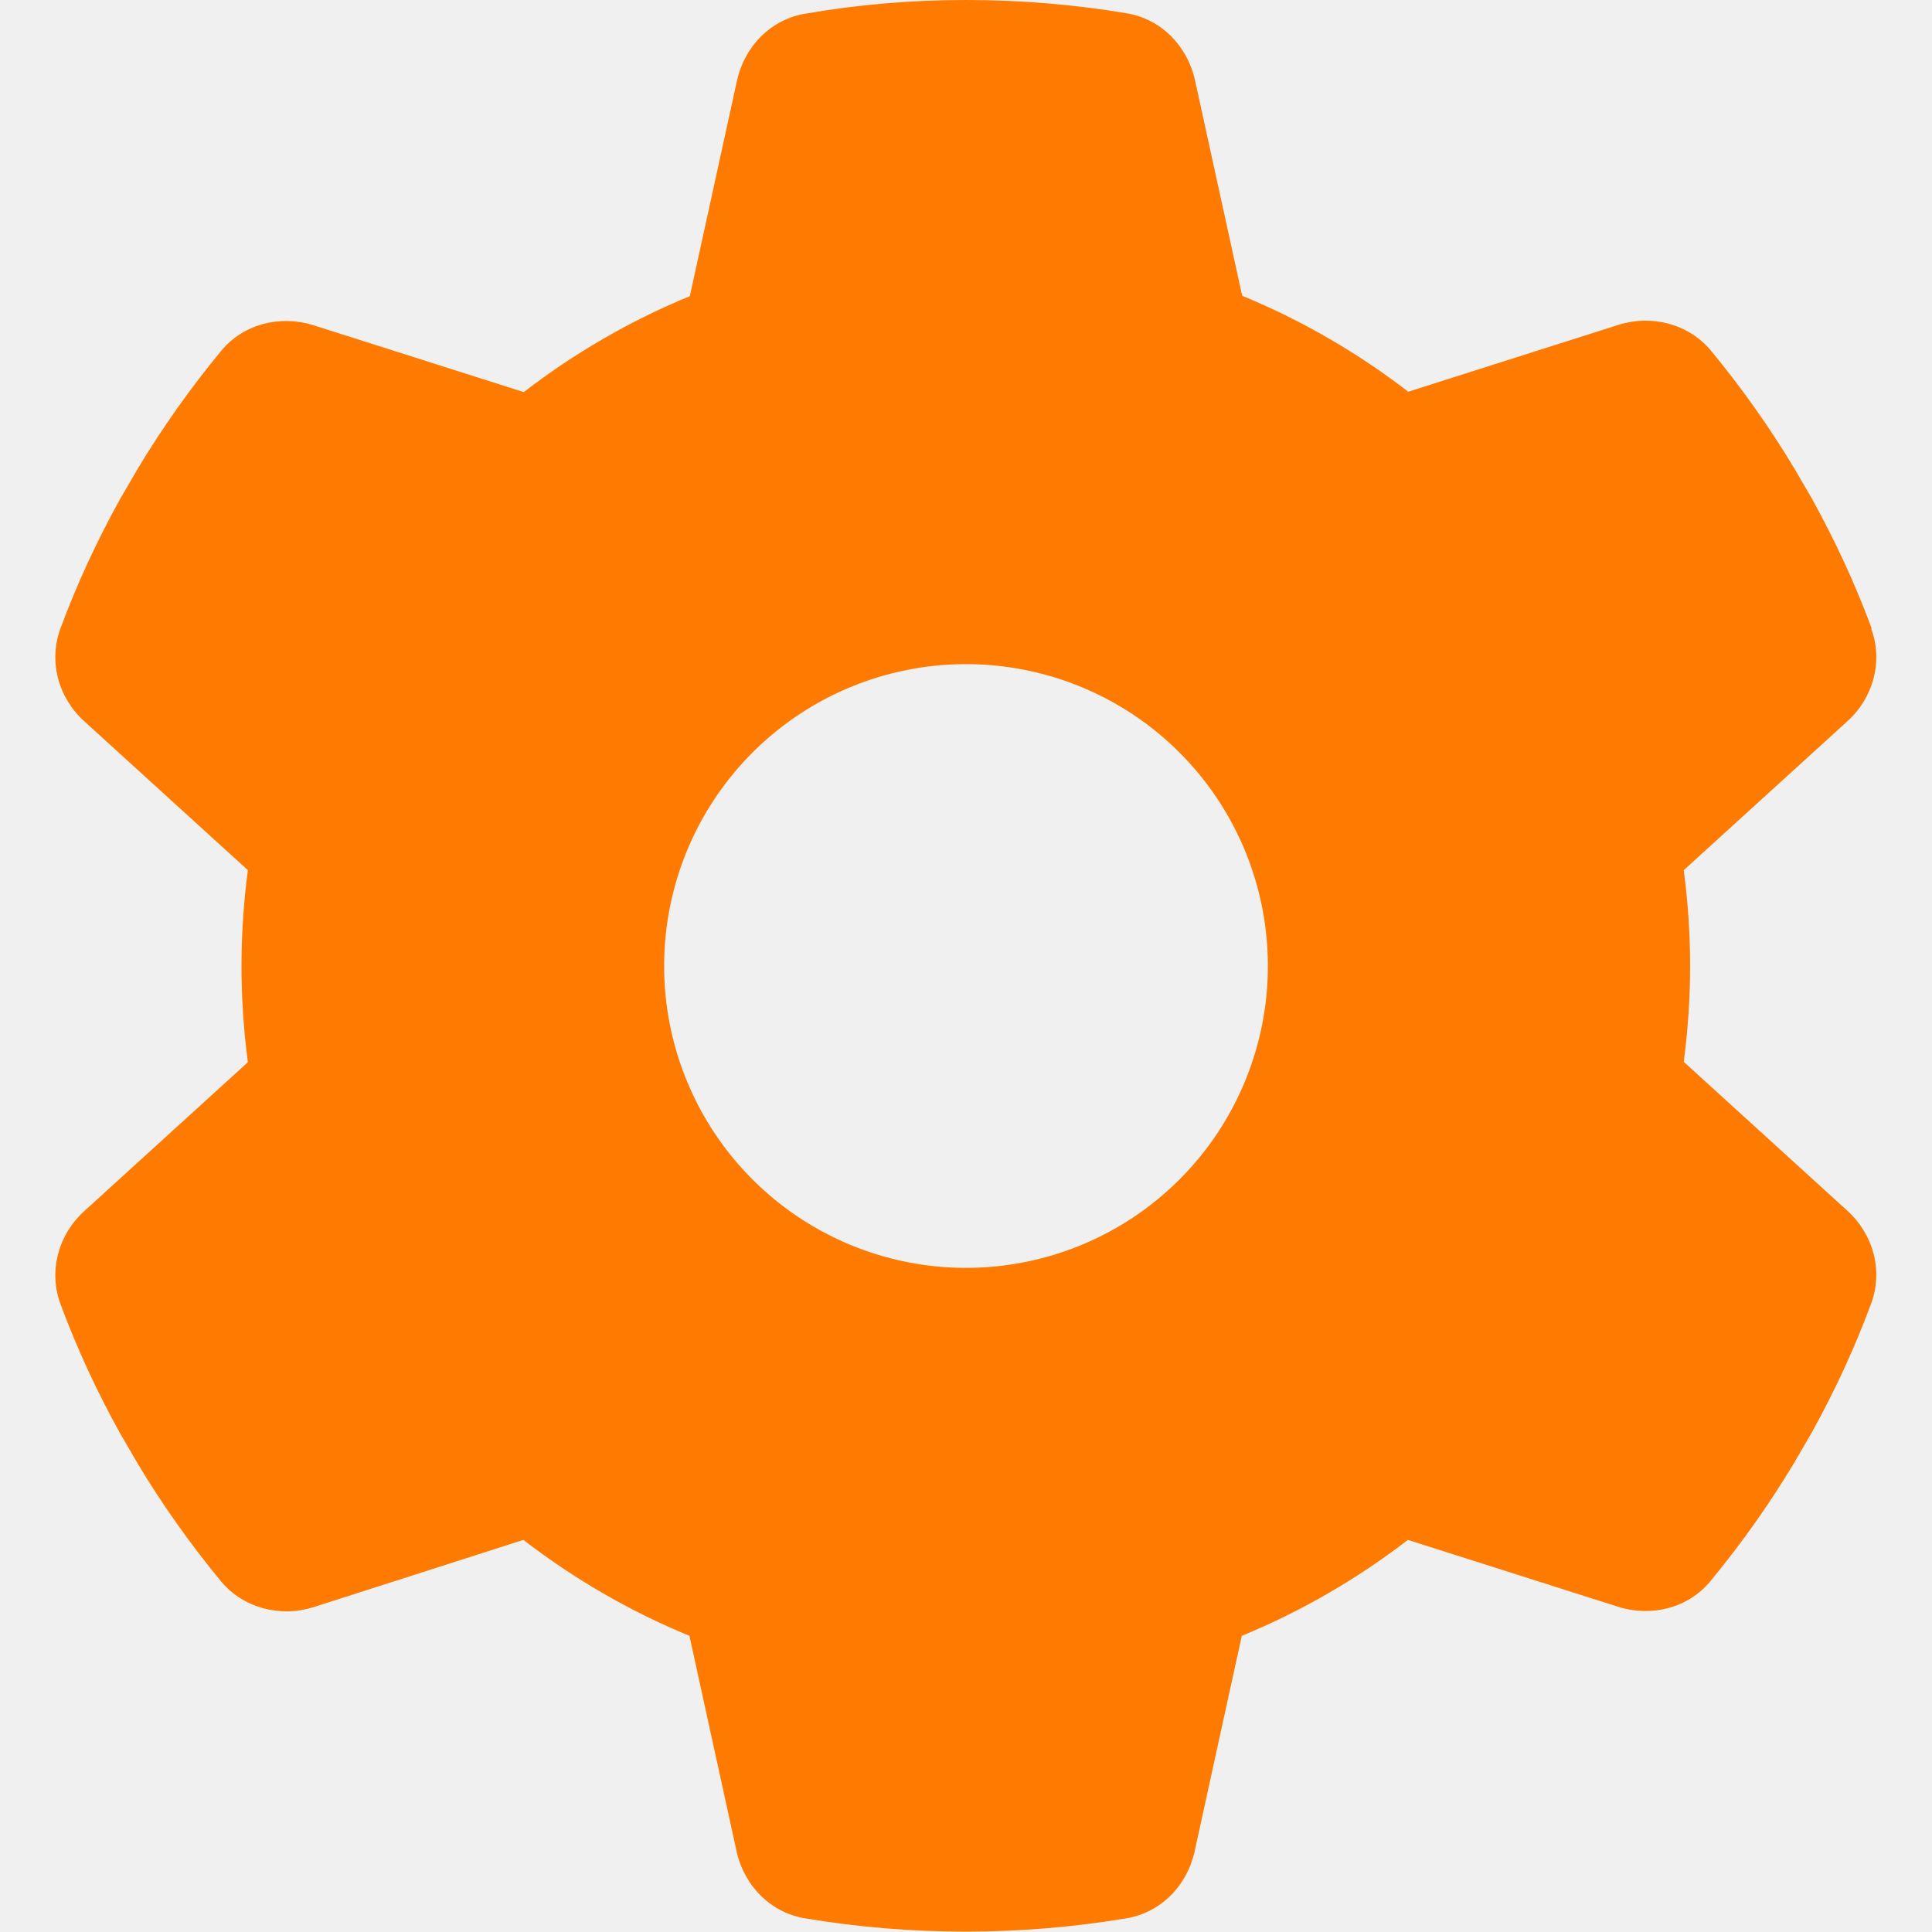
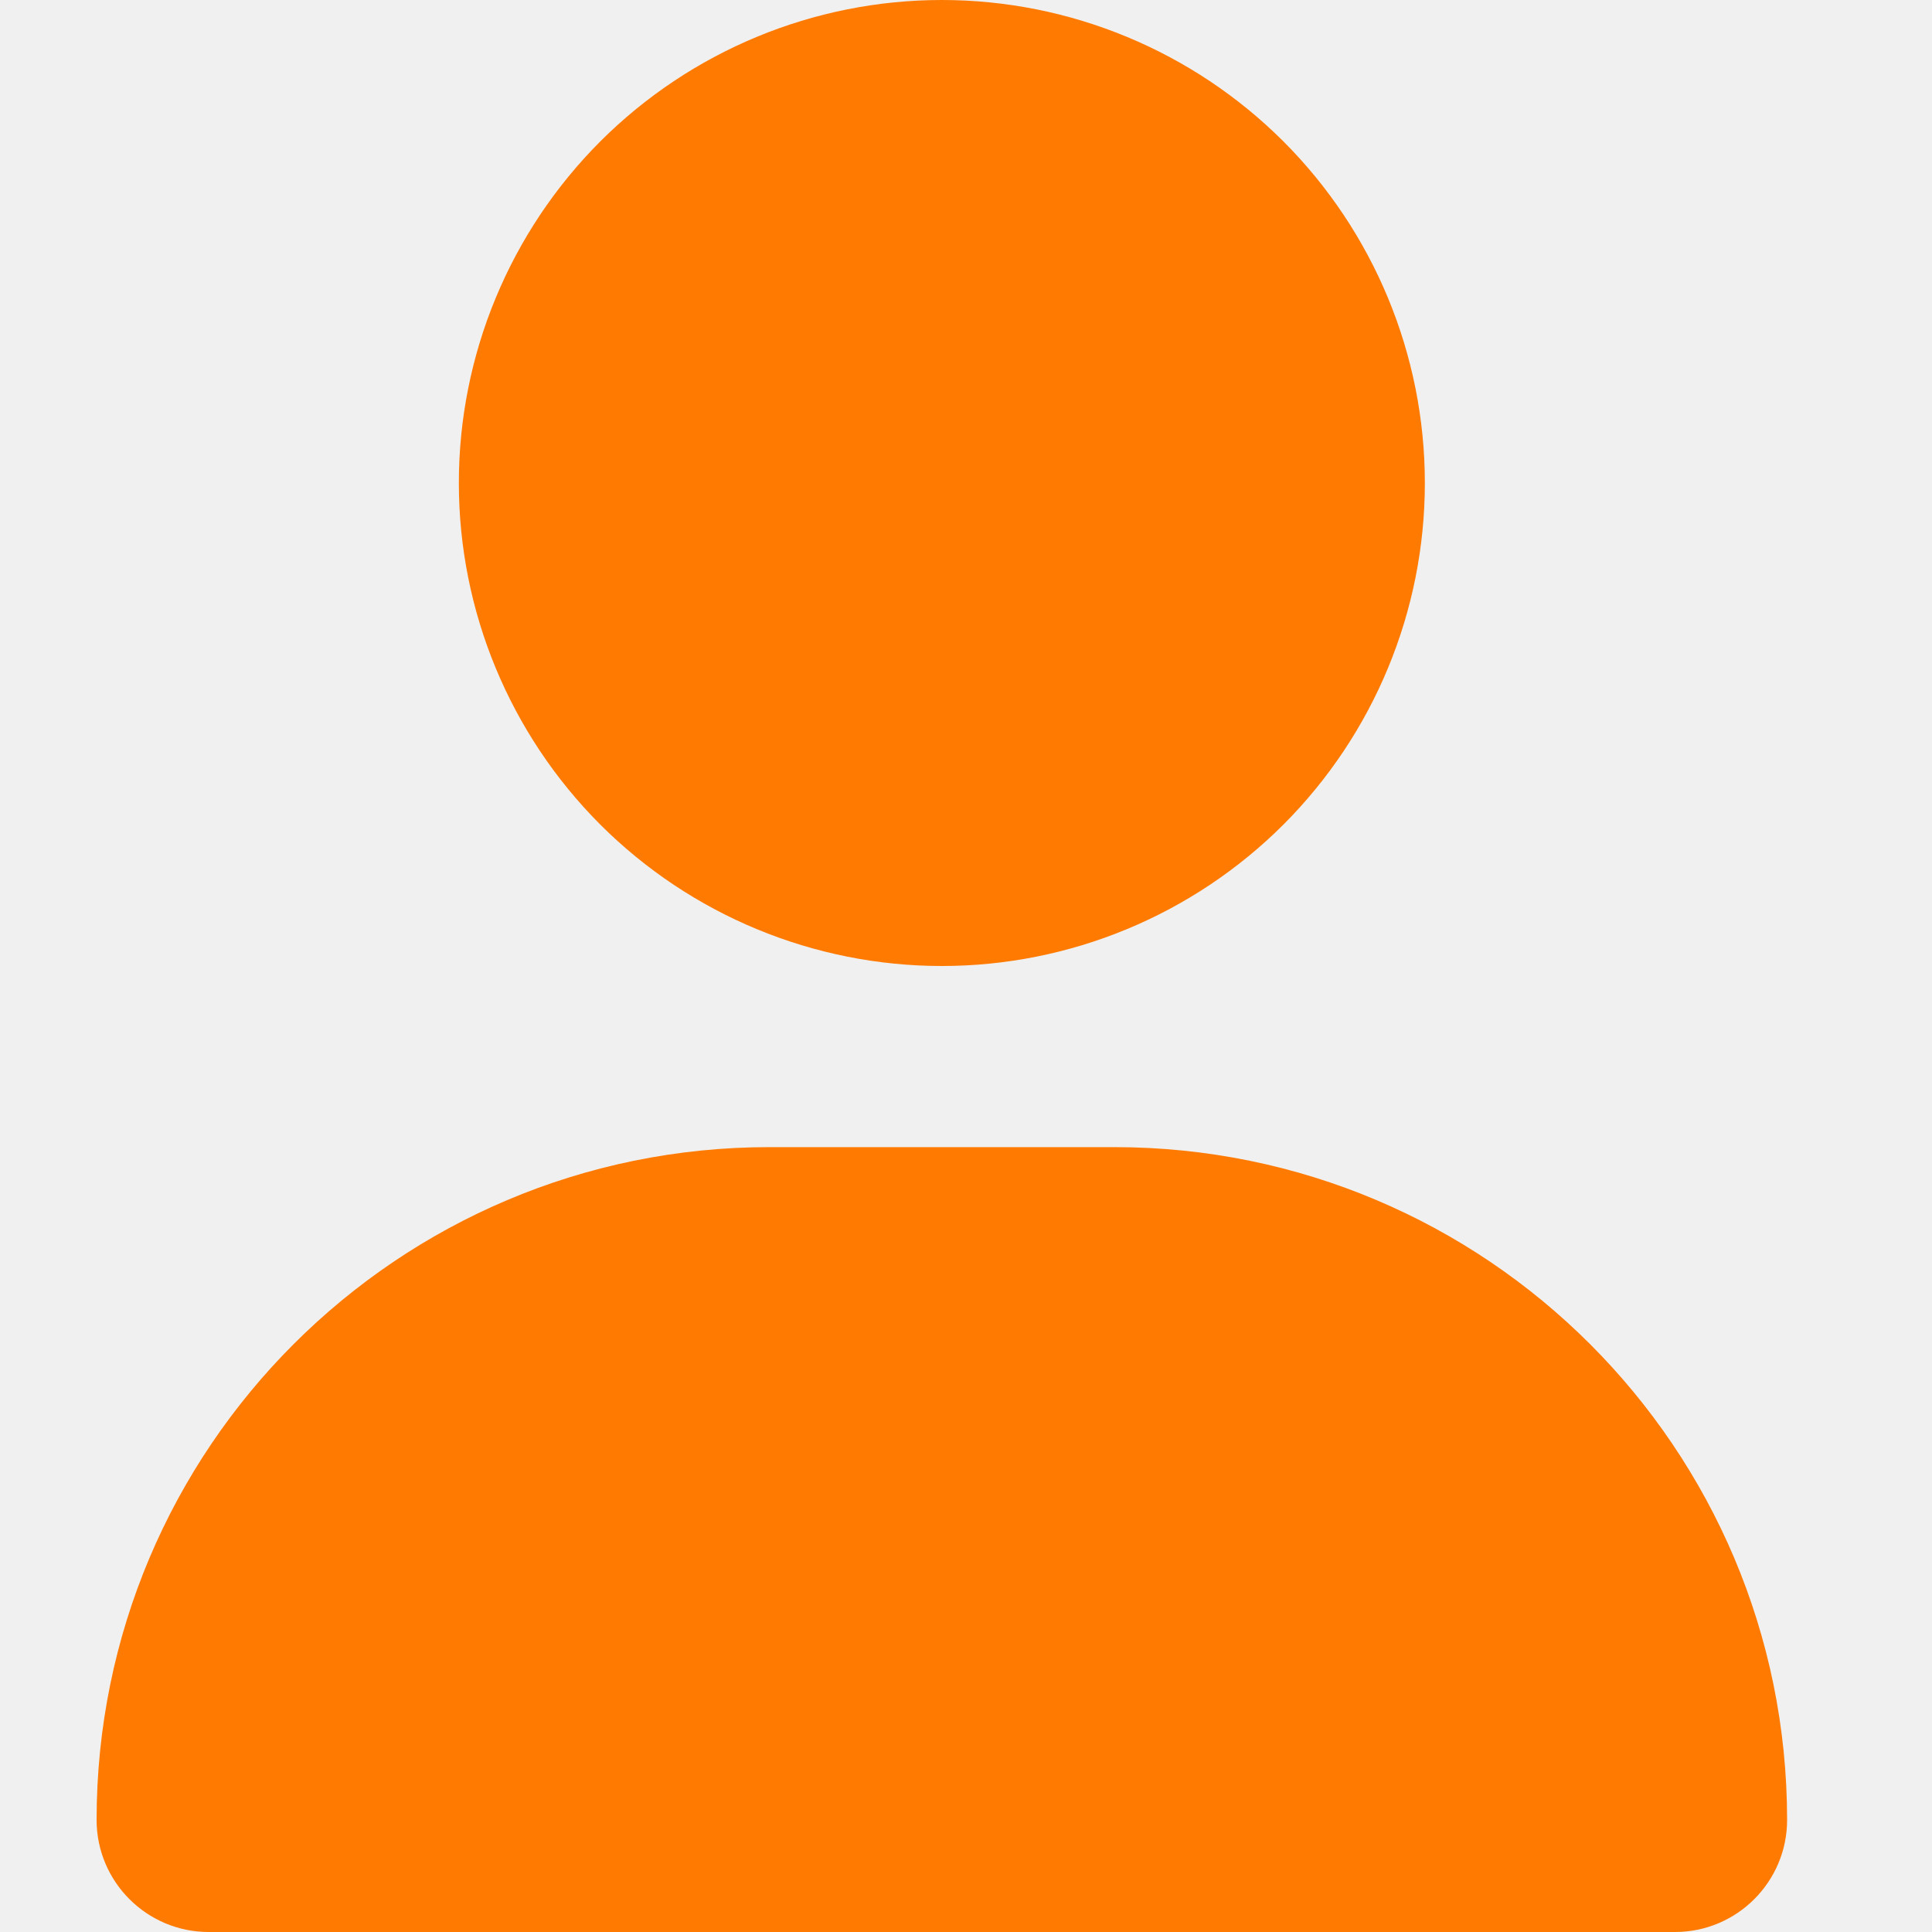
<svg xmlns="http://www.w3.org/2000/svg" width="20" height="20" viewBox="0 0 20 20" fill="none">
-   <g clip-path="url(#clip0_2099_12680)">
-     <path d="M19.371 6.508C19.496 6.848 19.391 7.227 19.121 7.469L17.43 9.008C17.473 9.332 17.496 9.664 17.496 10C17.496 10.336 17.473 10.668 17.43 10.992L19.121 12.531C19.391 12.773 19.496 13.152 19.371 13.492C19.199 13.957 18.992 14.402 18.754 14.832L18.57 15.148C18.312 15.578 18.023 15.984 17.707 16.367C17.477 16.648 17.094 16.742 16.75 16.633L14.574 15.941C14.051 16.344 13.473 16.68 12.855 16.934L12.367 19.164C12.289 19.52 12.016 19.801 11.656 19.859C11.117 19.949 10.562 19.996 9.996 19.996C9.43 19.996 8.875 19.949 8.336 19.859C7.977 19.801 7.703 19.52 7.625 19.164L7.137 16.934C6.52 16.68 5.941 16.344 5.418 15.941L3.246 16.637C2.902 16.746 2.52 16.648 2.289 16.371C1.973 15.988 1.684 15.582 1.426 15.152L1.242 14.836C1.004 14.406 0.797 13.961 0.625 13.496C0.5 13.156 0.605 12.777 0.875 12.535L2.566 10.996C2.523 10.668 2.5 10.336 2.5 10C2.5 9.664 2.523 9.332 2.566 9.008L0.875 7.469C0.605 7.227 0.5 6.848 0.625 6.508C0.797 6.043 1.004 5.598 1.242 5.168L1.426 4.852C1.684 4.422 1.973 4.016 2.289 3.633C2.52 3.352 2.902 3.258 3.246 3.367L5.422 4.059C5.945 3.656 6.523 3.32 7.141 3.066L7.629 0.836C7.707 0.48 7.98 0.199 8.34 0.141C8.879 0.047 9.434 0 10 0C10.566 0 11.121 0.047 11.66 0.137C12.02 0.195 12.293 0.477 12.371 0.832L12.859 3.062C13.477 3.316 14.055 3.652 14.578 4.055L16.754 3.363C17.098 3.254 17.48 3.352 17.711 3.629C18.027 4.012 18.316 4.418 18.574 4.848L18.758 5.164C18.996 5.594 19.203 6.039 19.375 6.504L19.371 6.508ZM10 13.125C10.829 13.125 11.624 12.796 12.21 12.21C12.796 11.624 13.125 10.829 13.125 10C13.125 9.171 12.796 8.376 12.21 7.79C11.624 7.204 10.829 6.875 10 6.875C9.171 6.875 8.376 7.204 7.79 7.79C7.204 8.376 6.875 9.171 6.875 10C6.875 10.829 7.204 11.624 7.79 12.21C8.376 12.796 9.171 13.125 10 13.125Z" fill="#FF7A00" />
+   <g clip-path="url(#clip0_2099_12639)">
+     <path d="M9.75 10C11.076 10 12.348 9.473 13.286 8.536C14.223 7.598 14.75 6.326 14.75 5C14.75 3.674 14.223 2.402 13.286 1.464C12.348 0.527 11.076 0 9.75 0C8.424 0 7.152 0.527 6.214 1.464C5.277 2.402 4.75 3.674 4.75 5C4.75 6.326 5.277 7.598 6.214 8.536C7.152 9.473 8.424 10 9.75 10ZM7.965 11.875C4.117 11.875 1 14.992 1 18.84C1 19.48 1.52 20 2.16 20H17.34C17.98 20 18.5 19.48 18.5 18.84C18.5 14.992 15.383 11.875 11.535 11.875H7.965Z" fill="#FF7A00" />
  </g>
  <defs>
-     <clipPath id="clip0_2099_12680">
-       <rect width="20" height="20" fill="white" />
+     <clipPath id="clip0_2099_12639">
+       <rect width="17.5" height="20" fill="white" transform="translate(1)" />
    </clipPath>
  </defs>
</svg>
